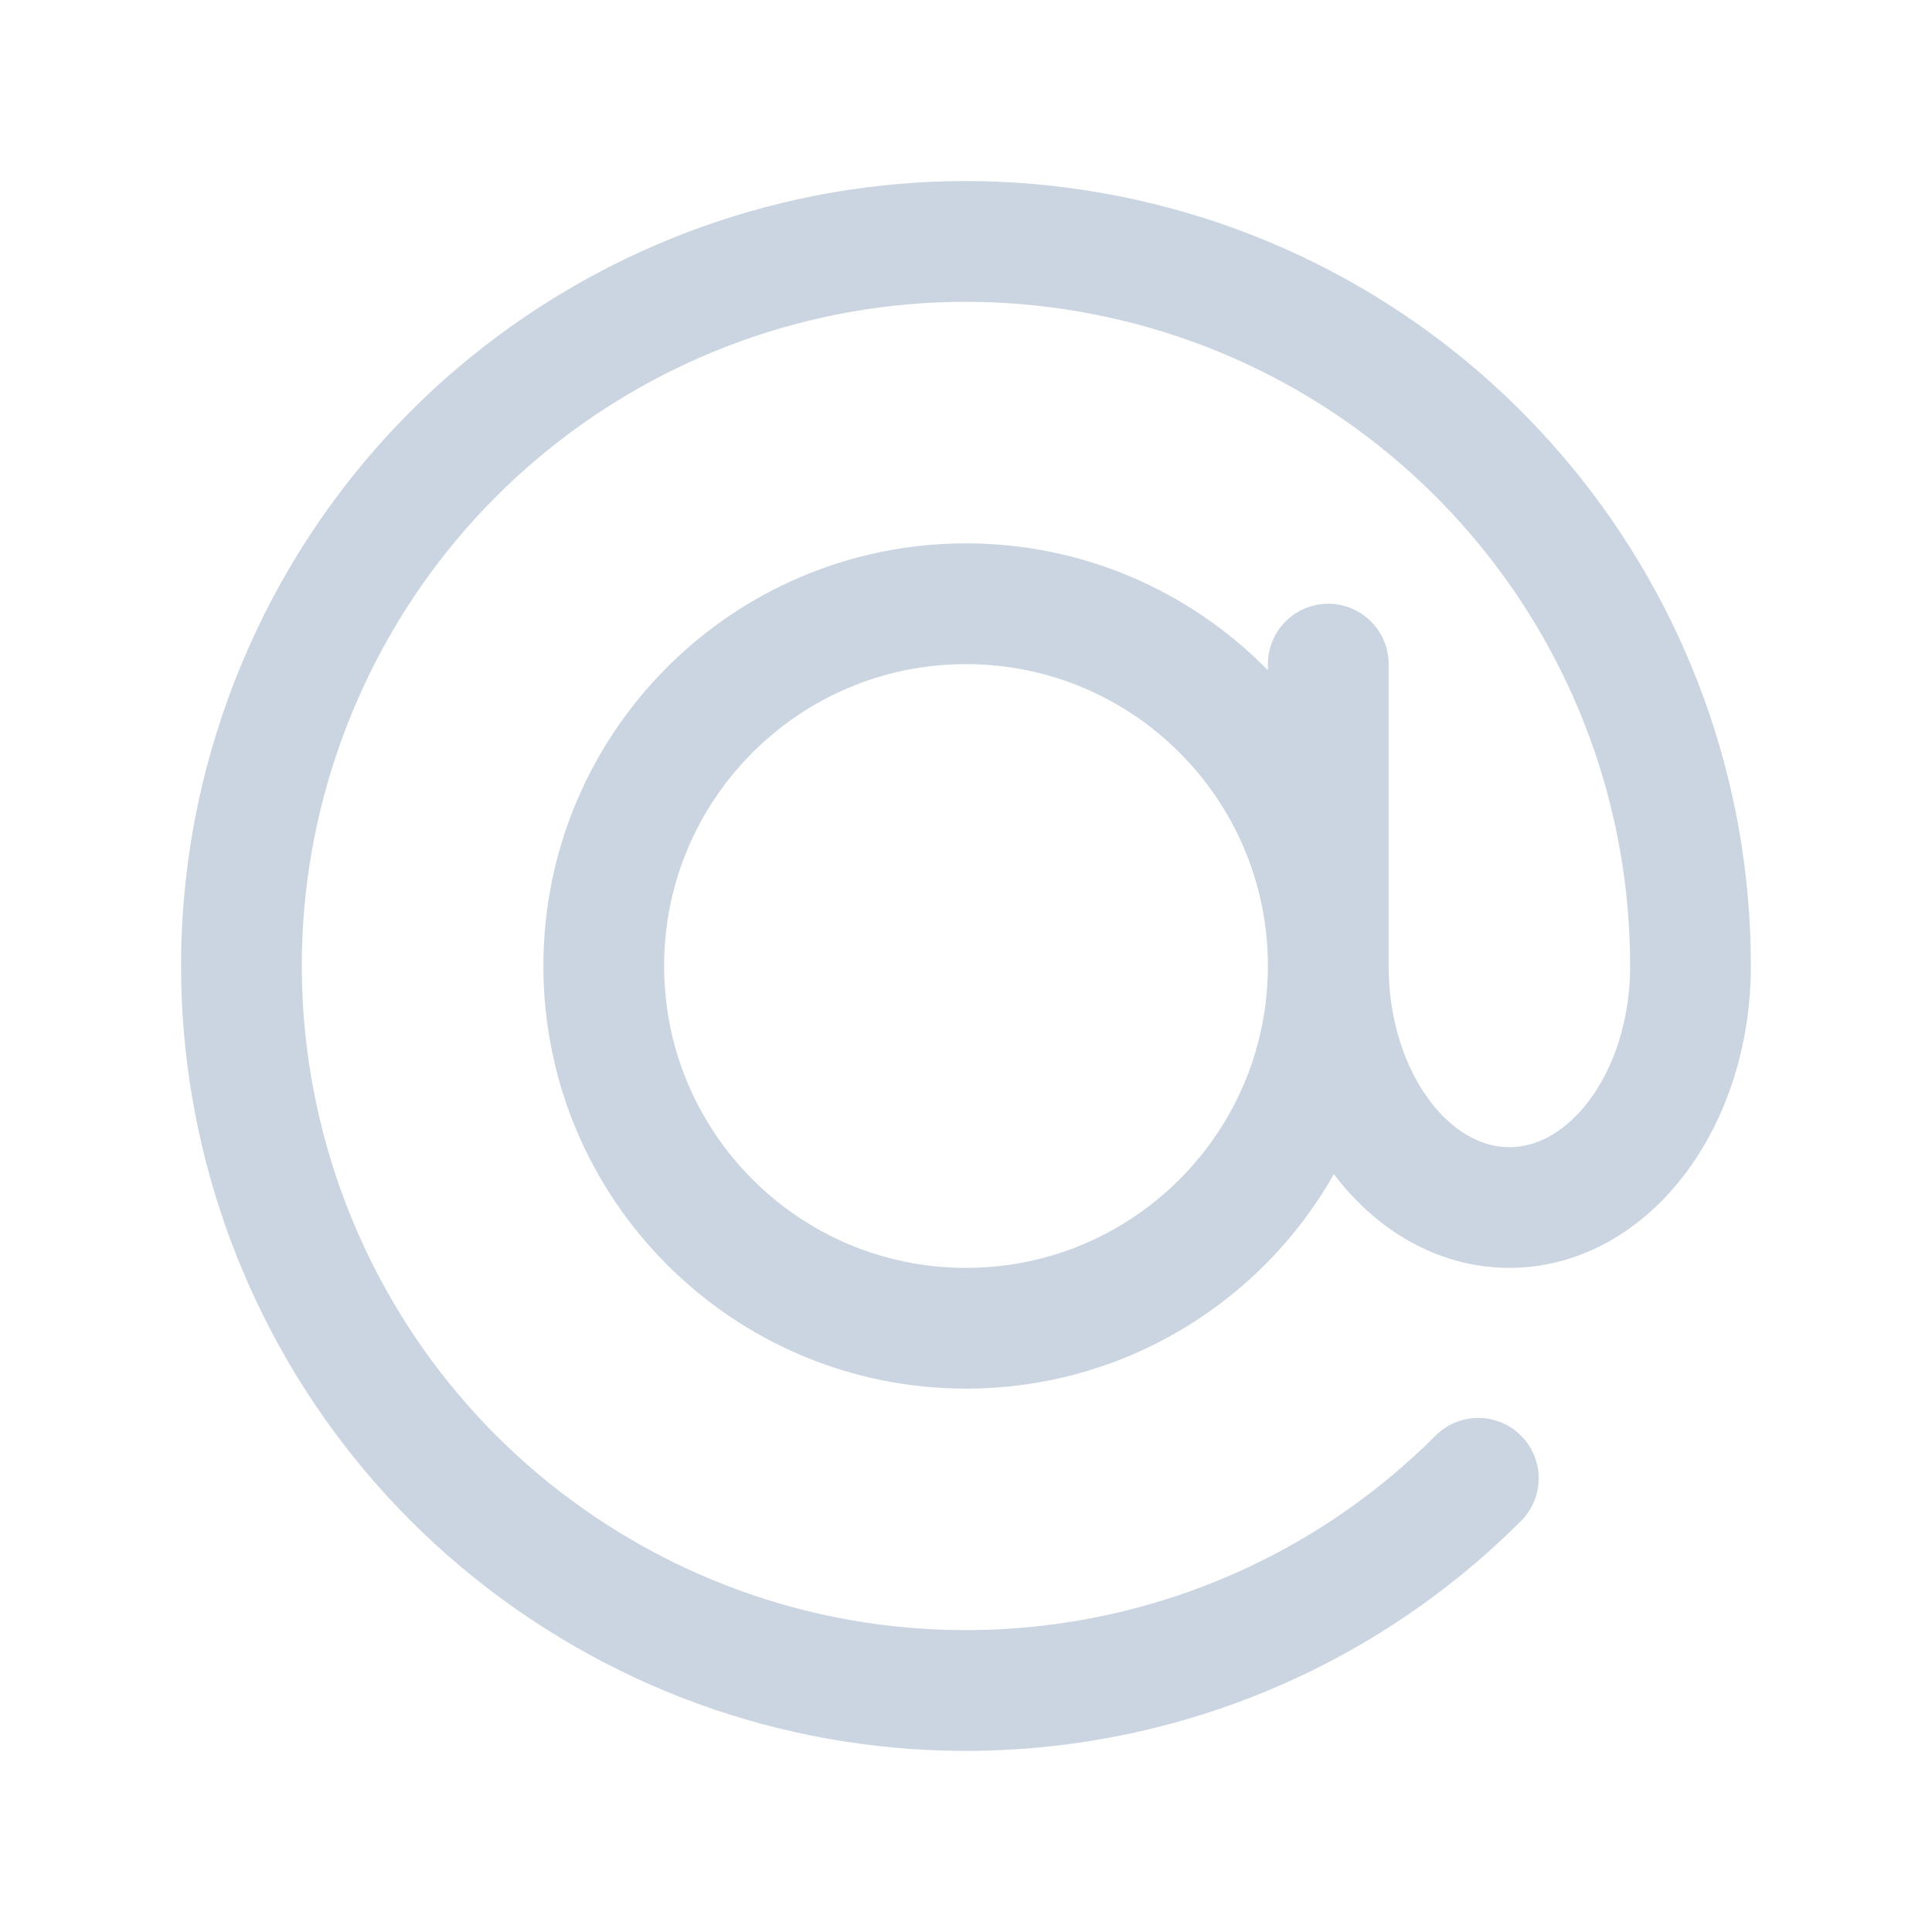
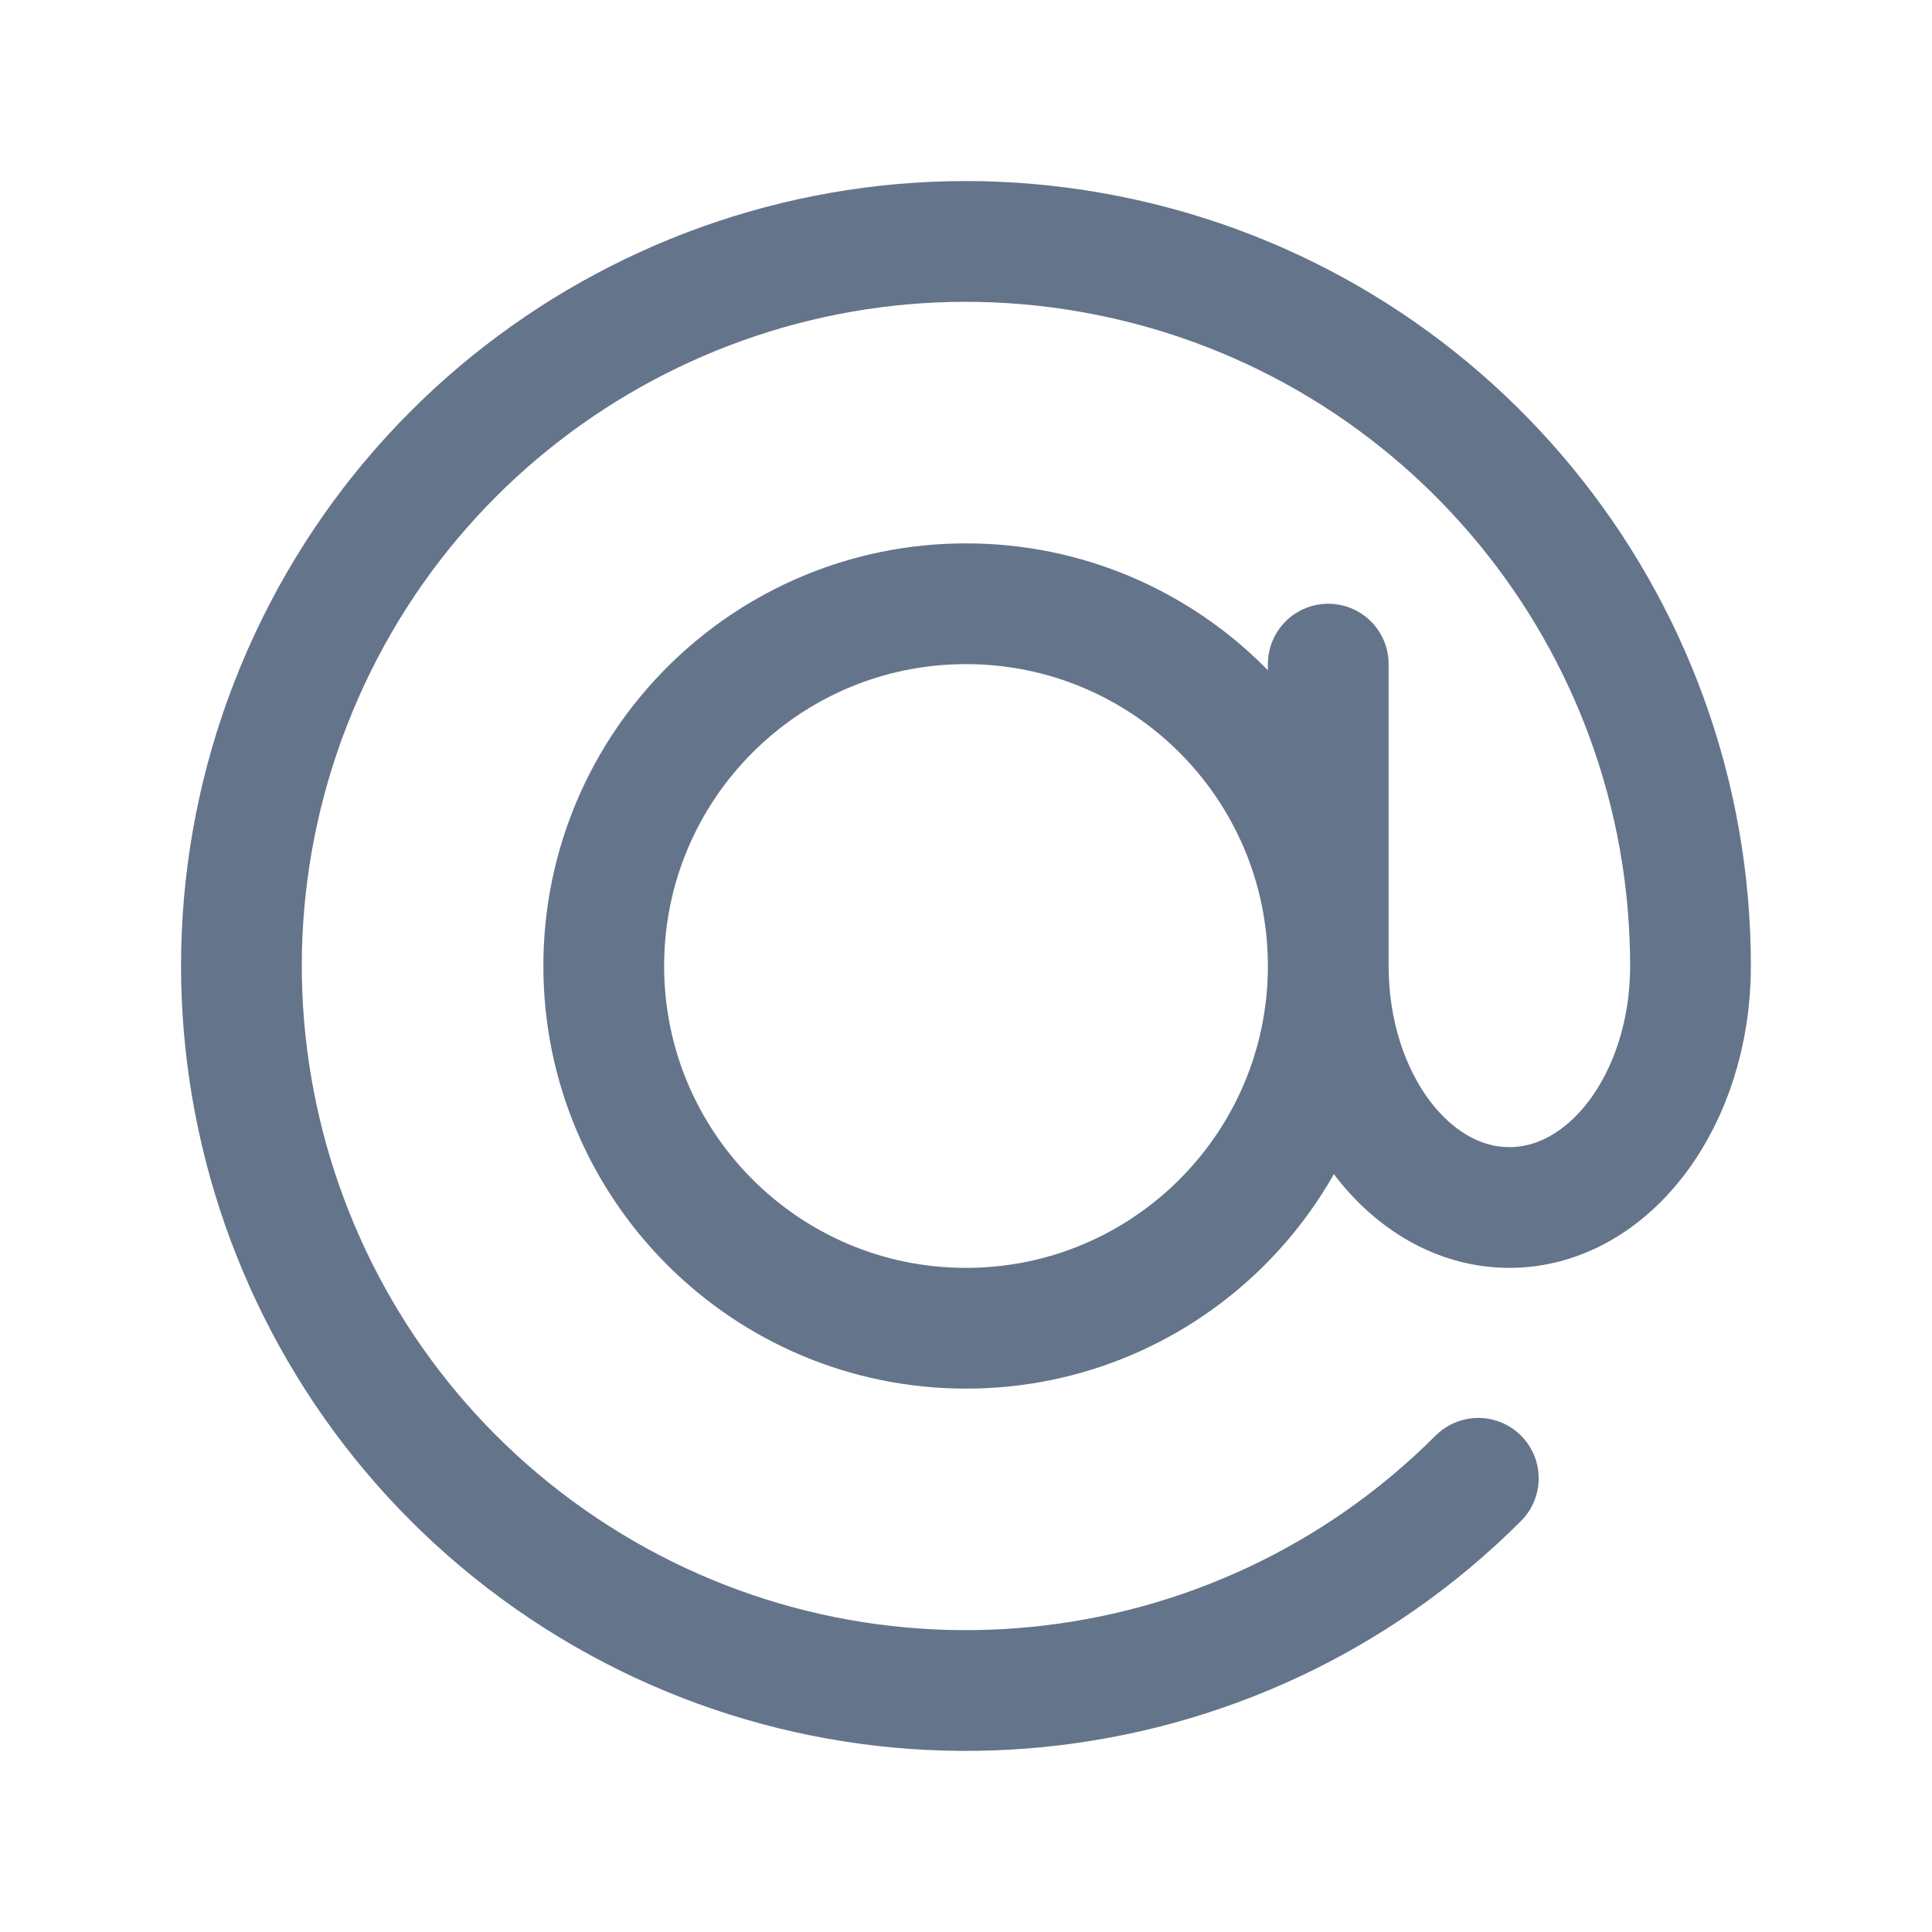
- <svg xmlns="http://www.w3.org/2000/svg" fill="none" viewBox="0 0 24 24" stroke-width="1.5" stroke="#cbd5e1" class="w-6 h-6">
+ <svg xmlns="http://www.w3.org/2000/svg" fill="none" viewBox="0 0 24 24" stroke-width="1.5" stroke="#64748b" class="w-6 h-6">
  <path stroke-linecap="round" d="M16.5 12a4.5 4.5 0 11-9 0 4.5 4.5 0 019 0zm0 0c0 1.657 1.007 3 2.25 3S21 13.657 21 12a9 9 0 10-2.636 6.364M16.5 12V8.25" />
</svg>
